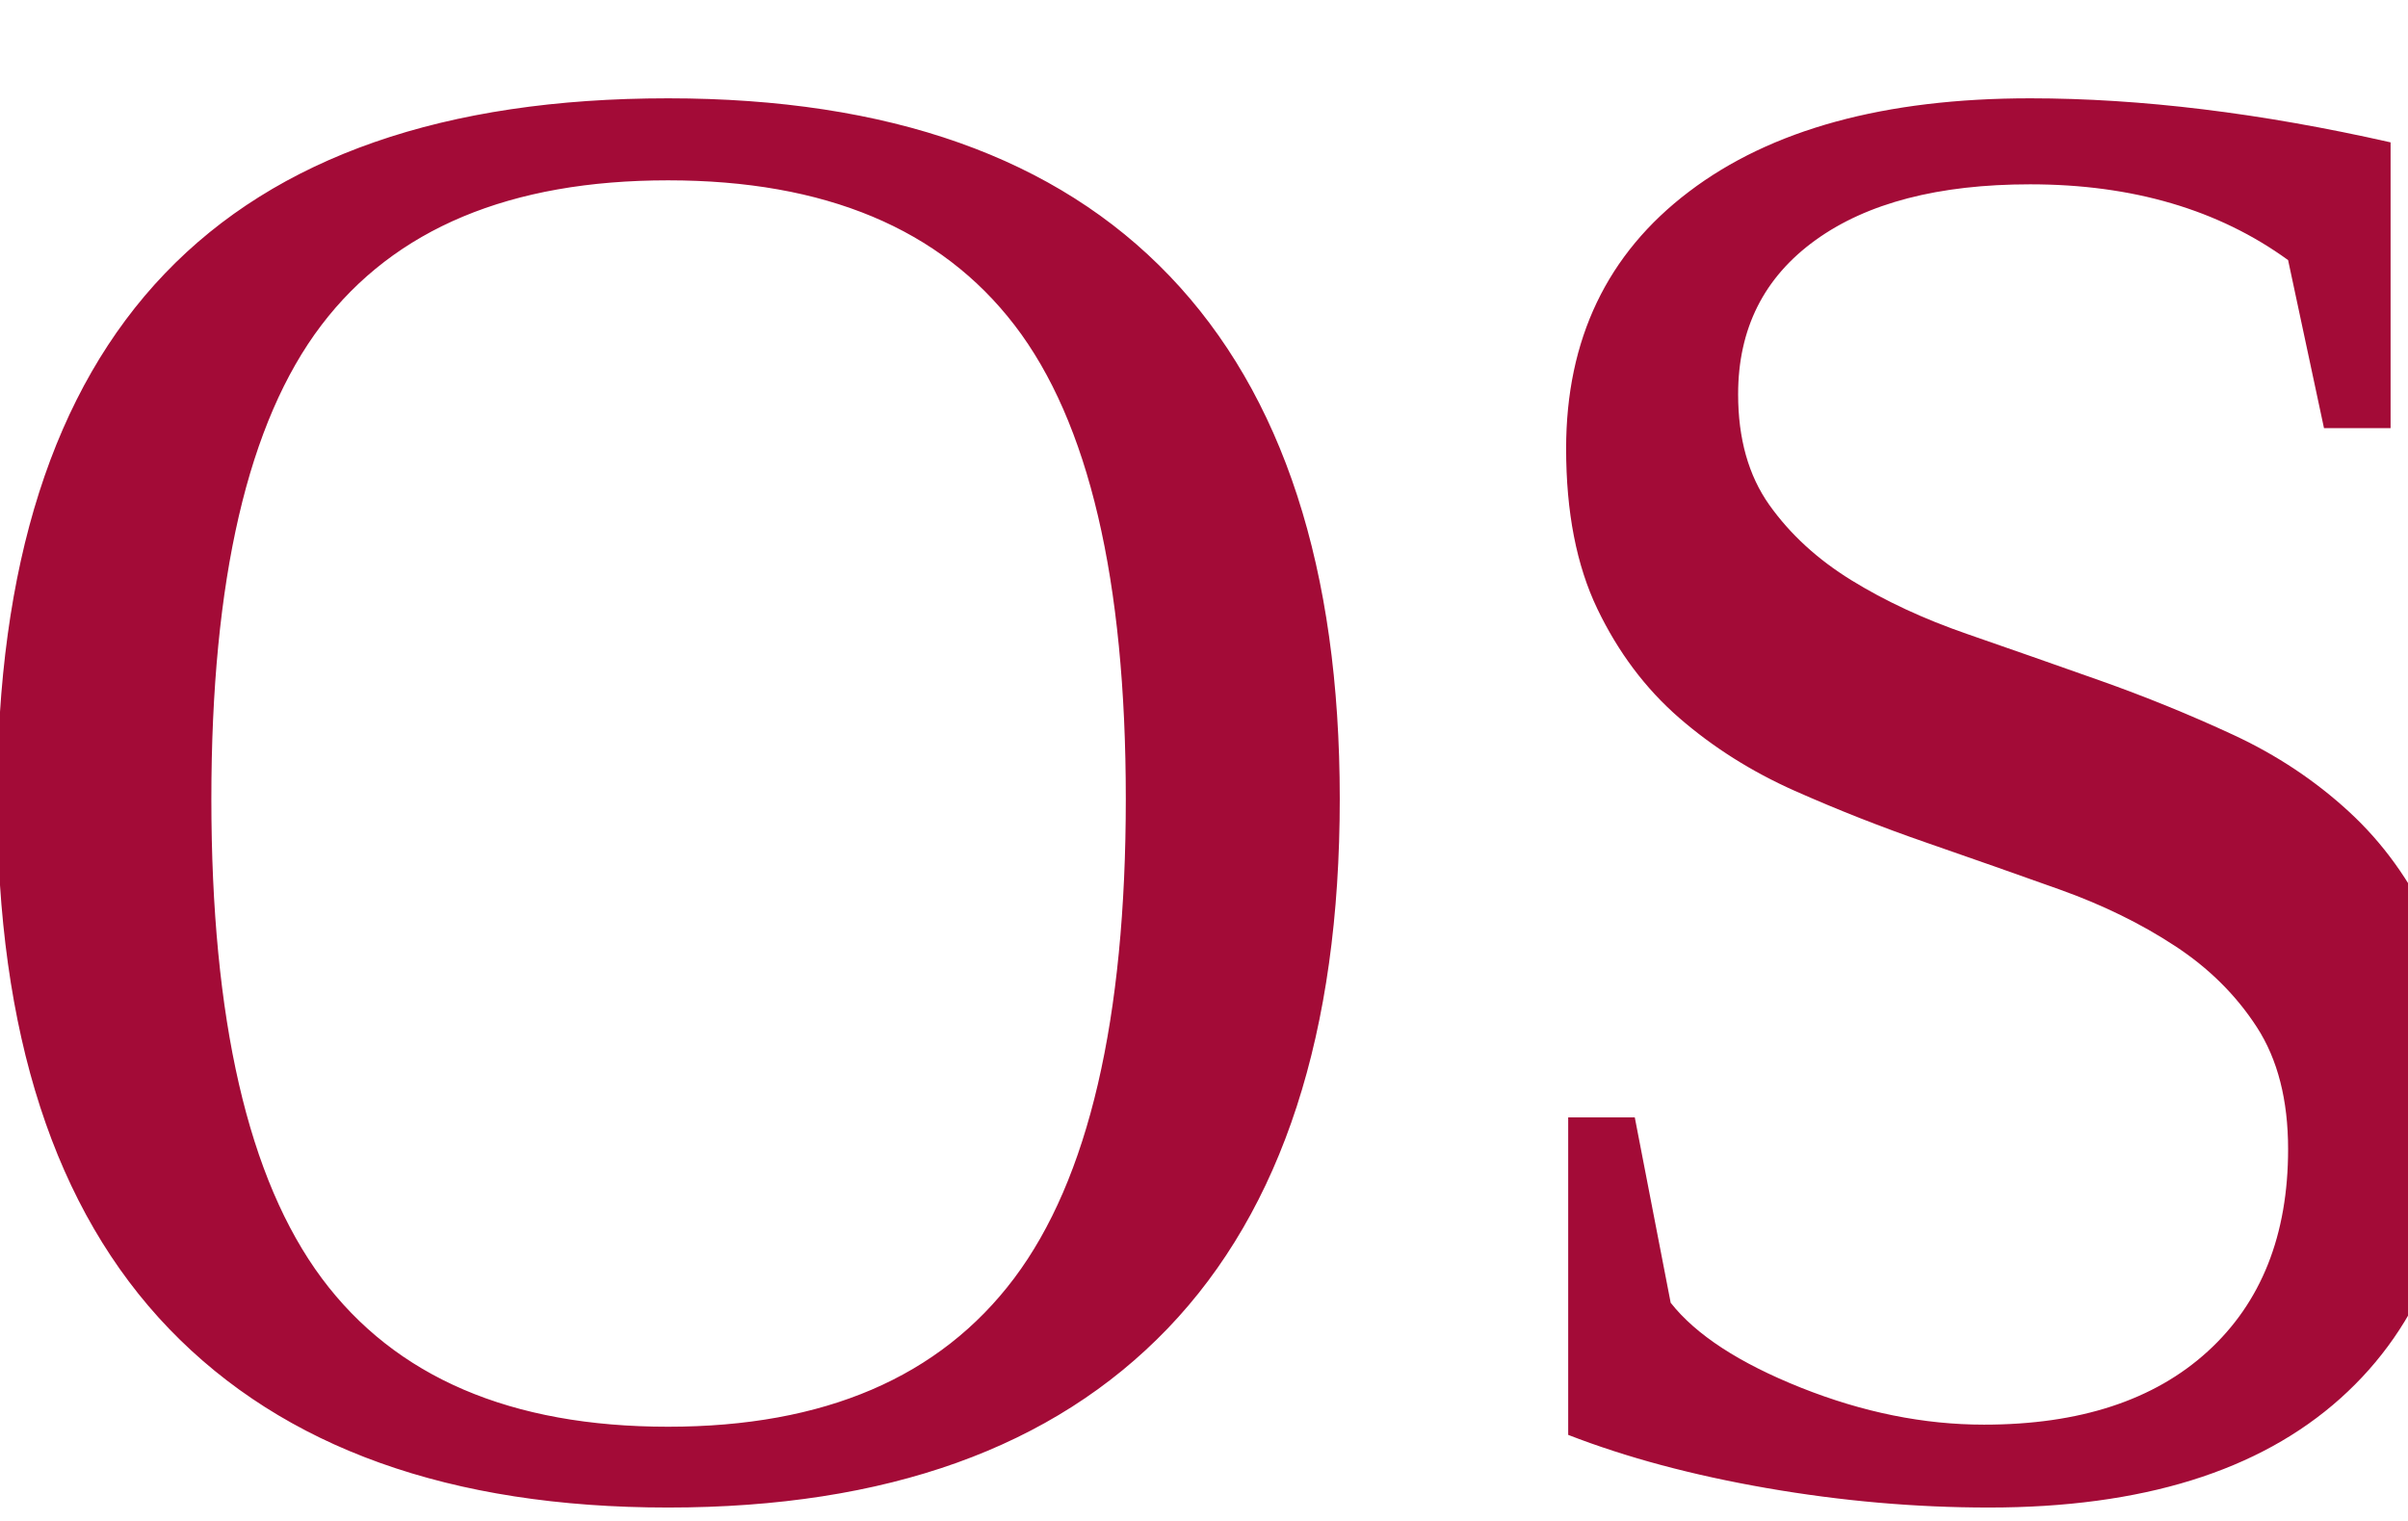
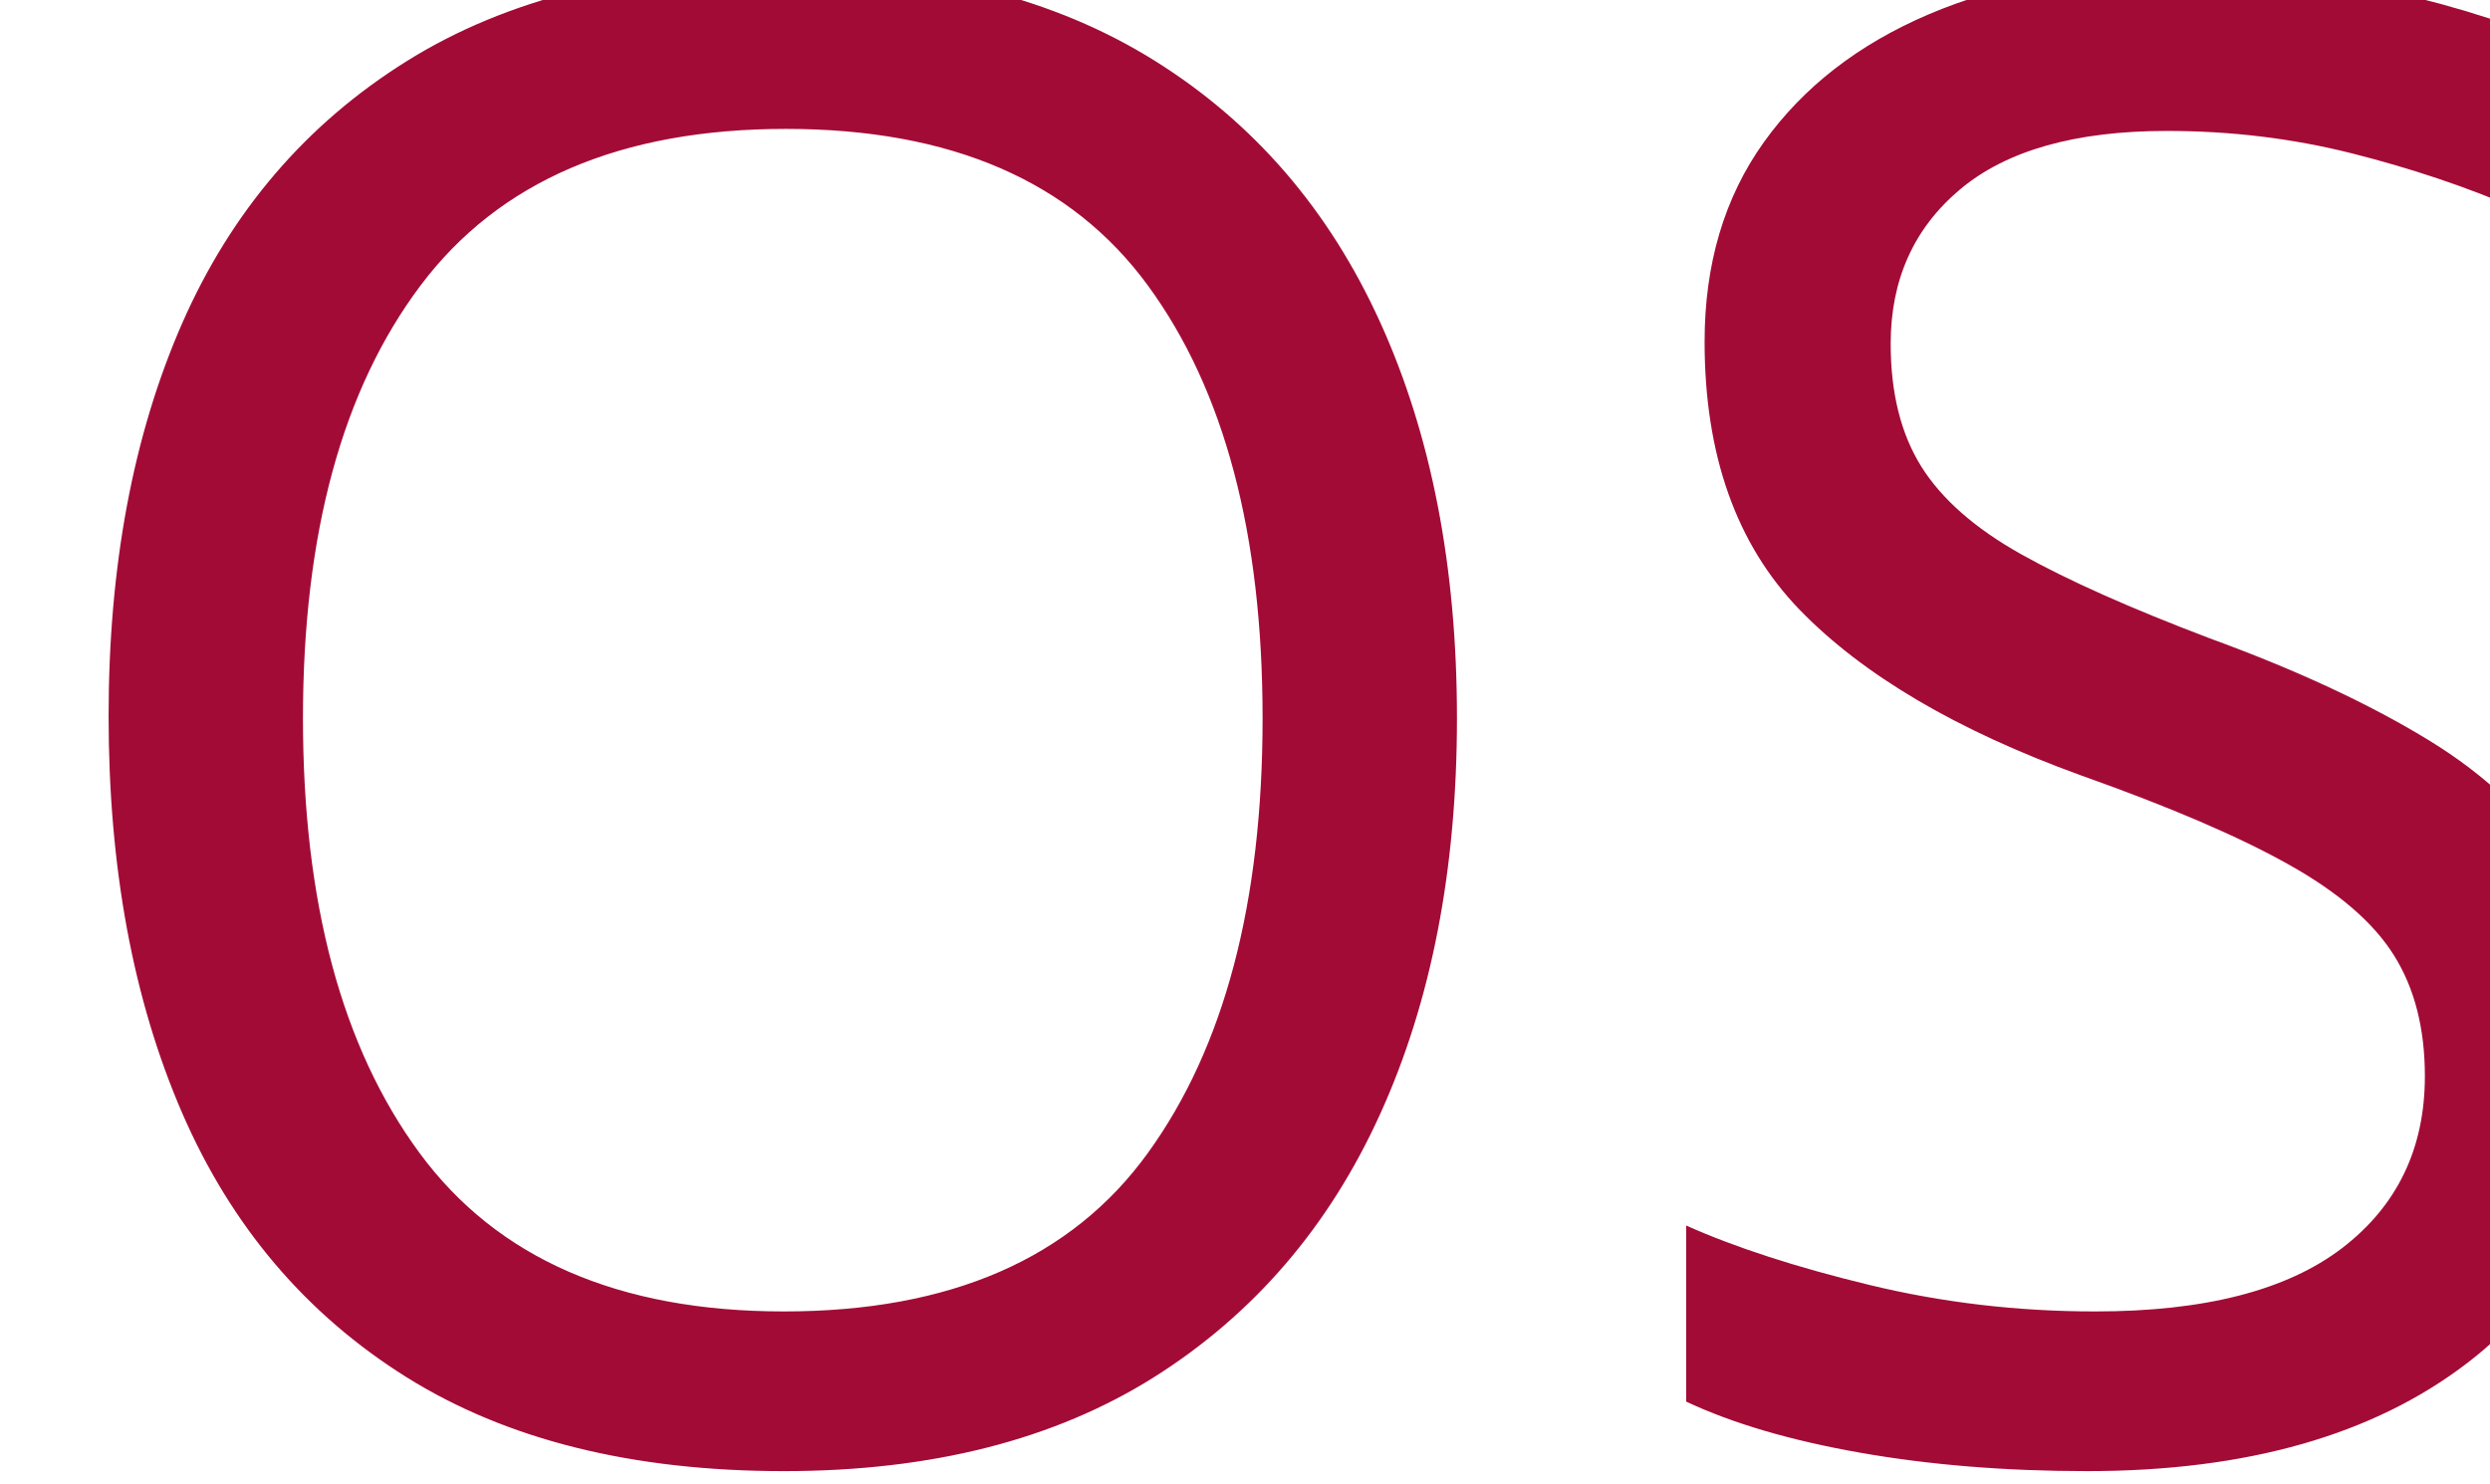
- <svg xmlns="http://www.w3.org/2000/svg" width="217px" height="137px" viewBox="0 0 217 137" version="1.1">
-   <g id="Page-1" stroke="none" stroke-width="1" fill="none" fill-rule="evenodd" font-family="BodoniSvtyTwoITCTT-Book, Bodoni 72" font-size="189" font-weight="normal">
+ <svg xmlns="http://www.w3.org/2000/svg" width="230px" height="137px" viewBox="0 0 217 137" version="1.1">
+   <g id="Page-1" stroke="none" stroke-width="1" fill="none" fill-rule="evenodd" font-family="Gilda Display" font-size="189" font-weight="normal">
    <g id="iPad-Pro" transform="translate(-405, -608)" fill="#a30b37">
      <text id="OS-Copy-2">
        <tspan x="397" y="742">OS</tspan>
      </text>
    </g>
  </g>
</svg>
